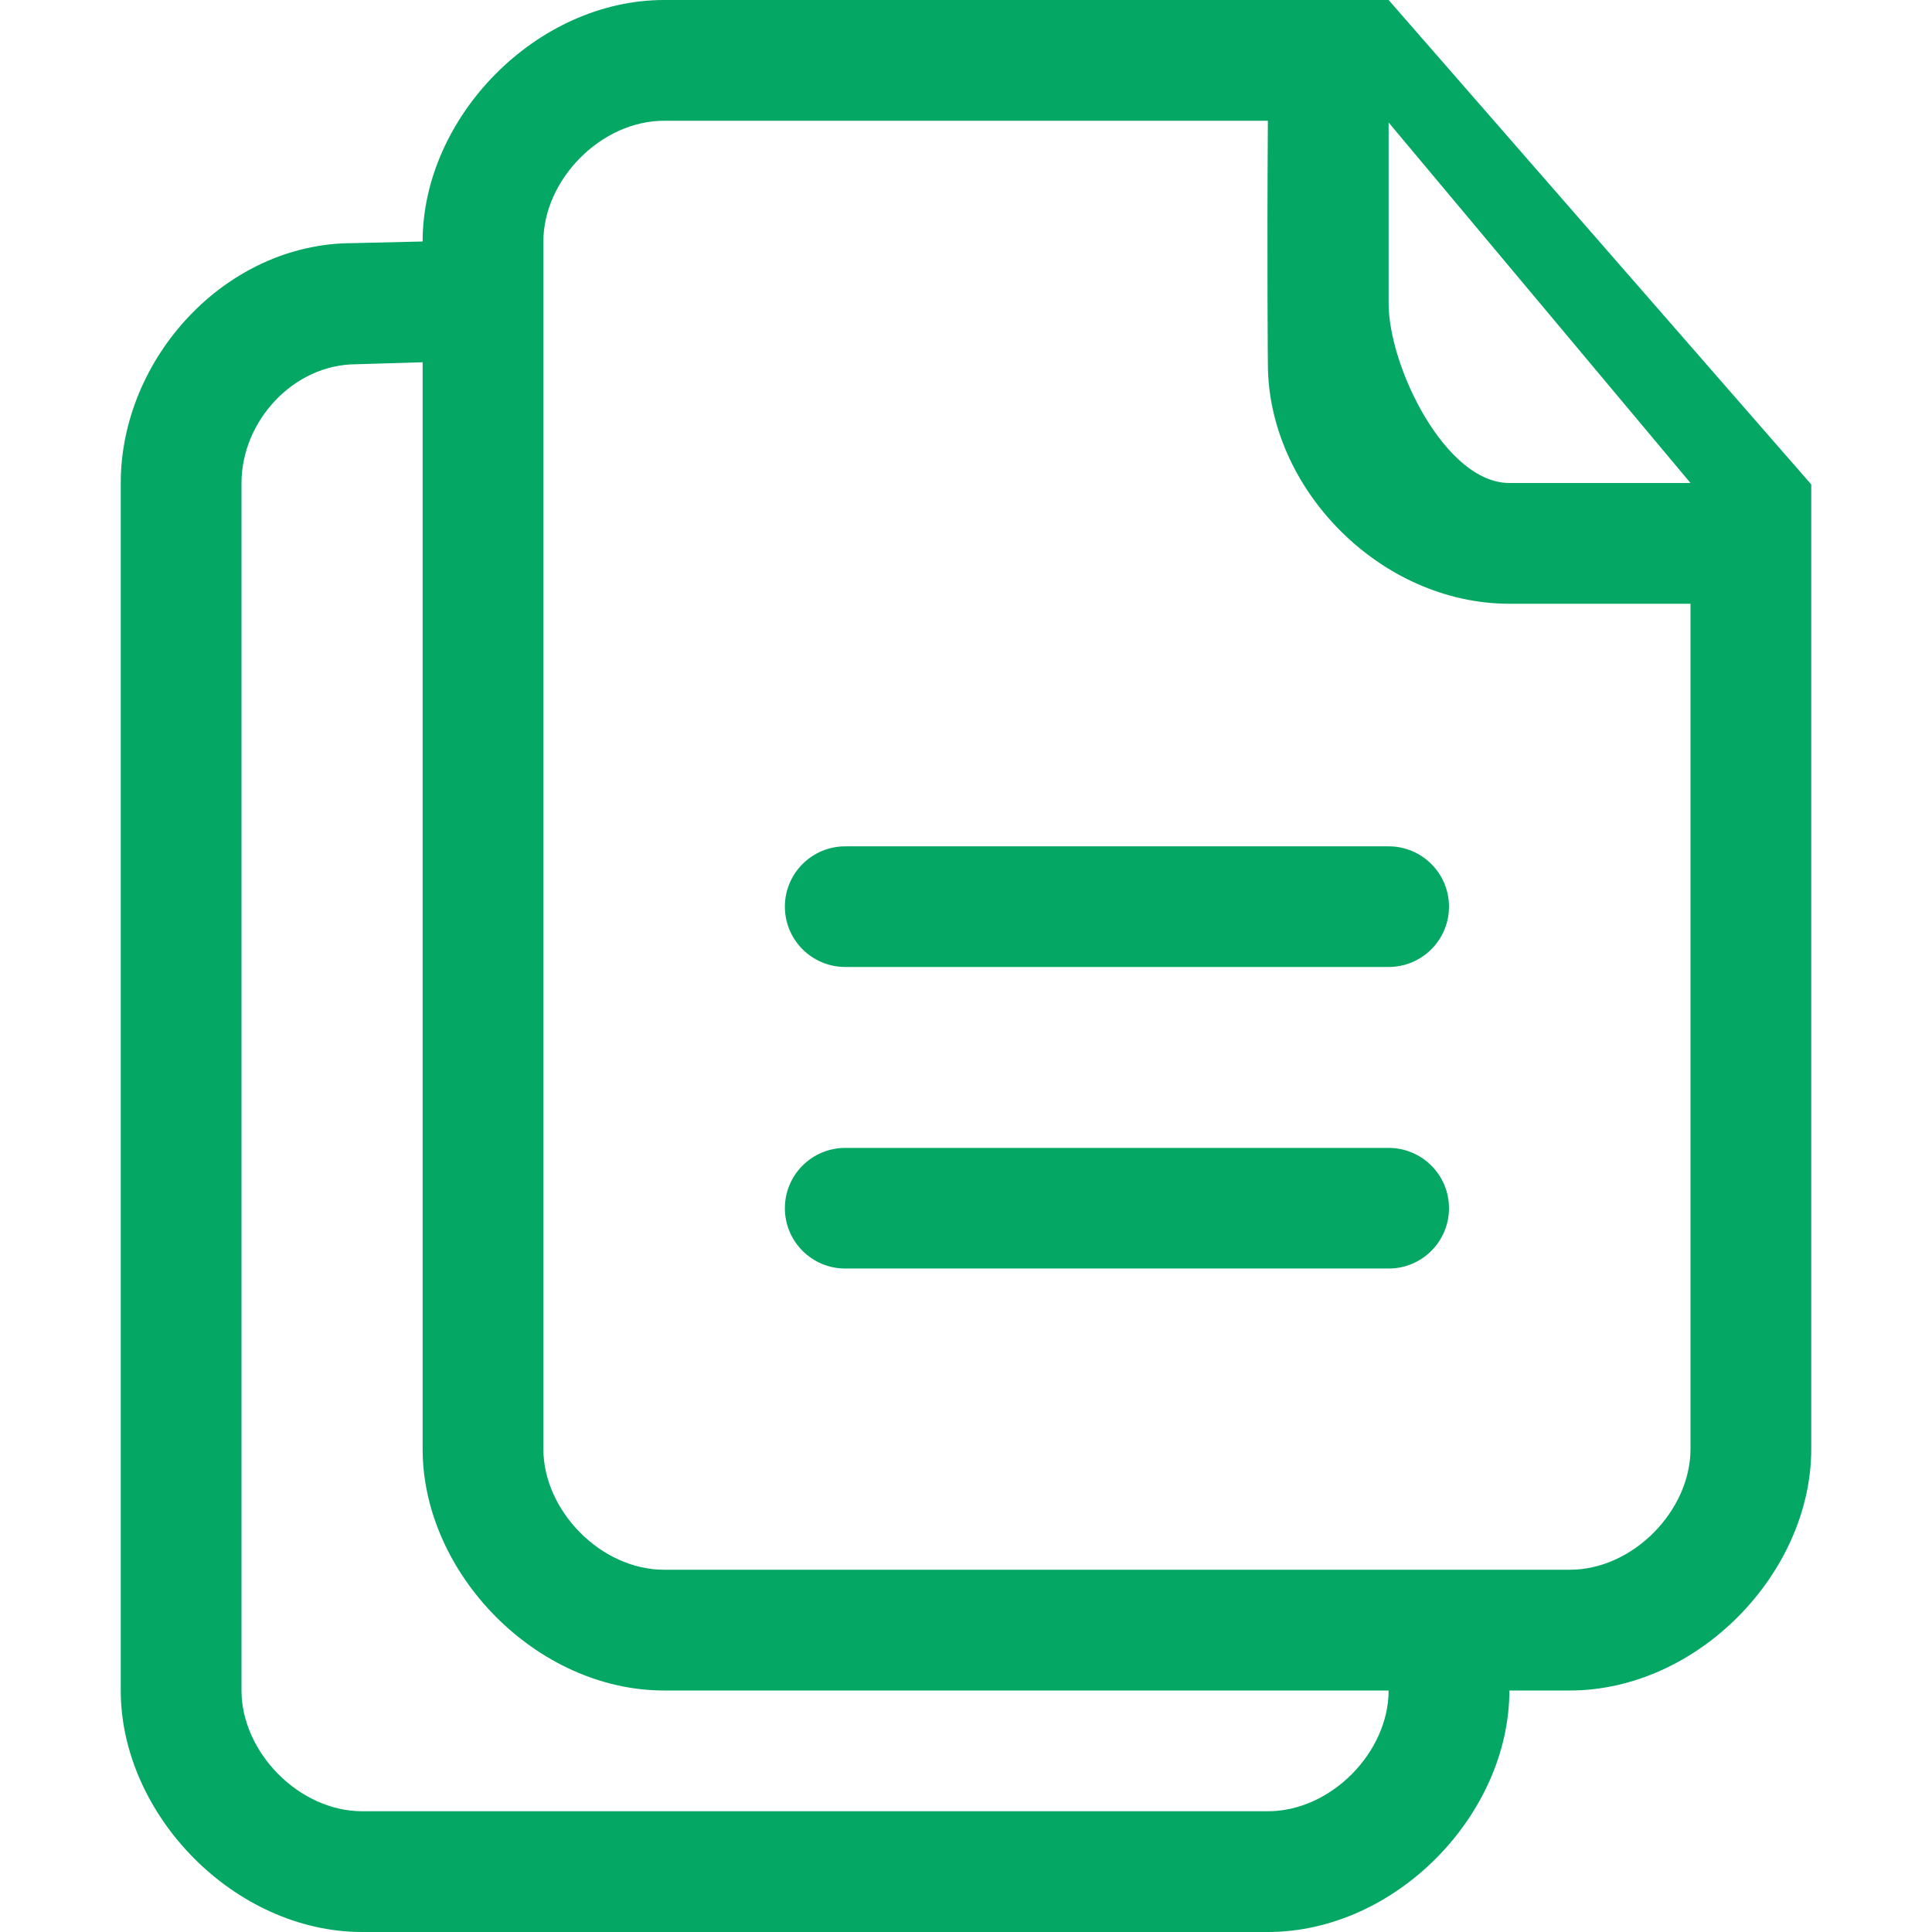
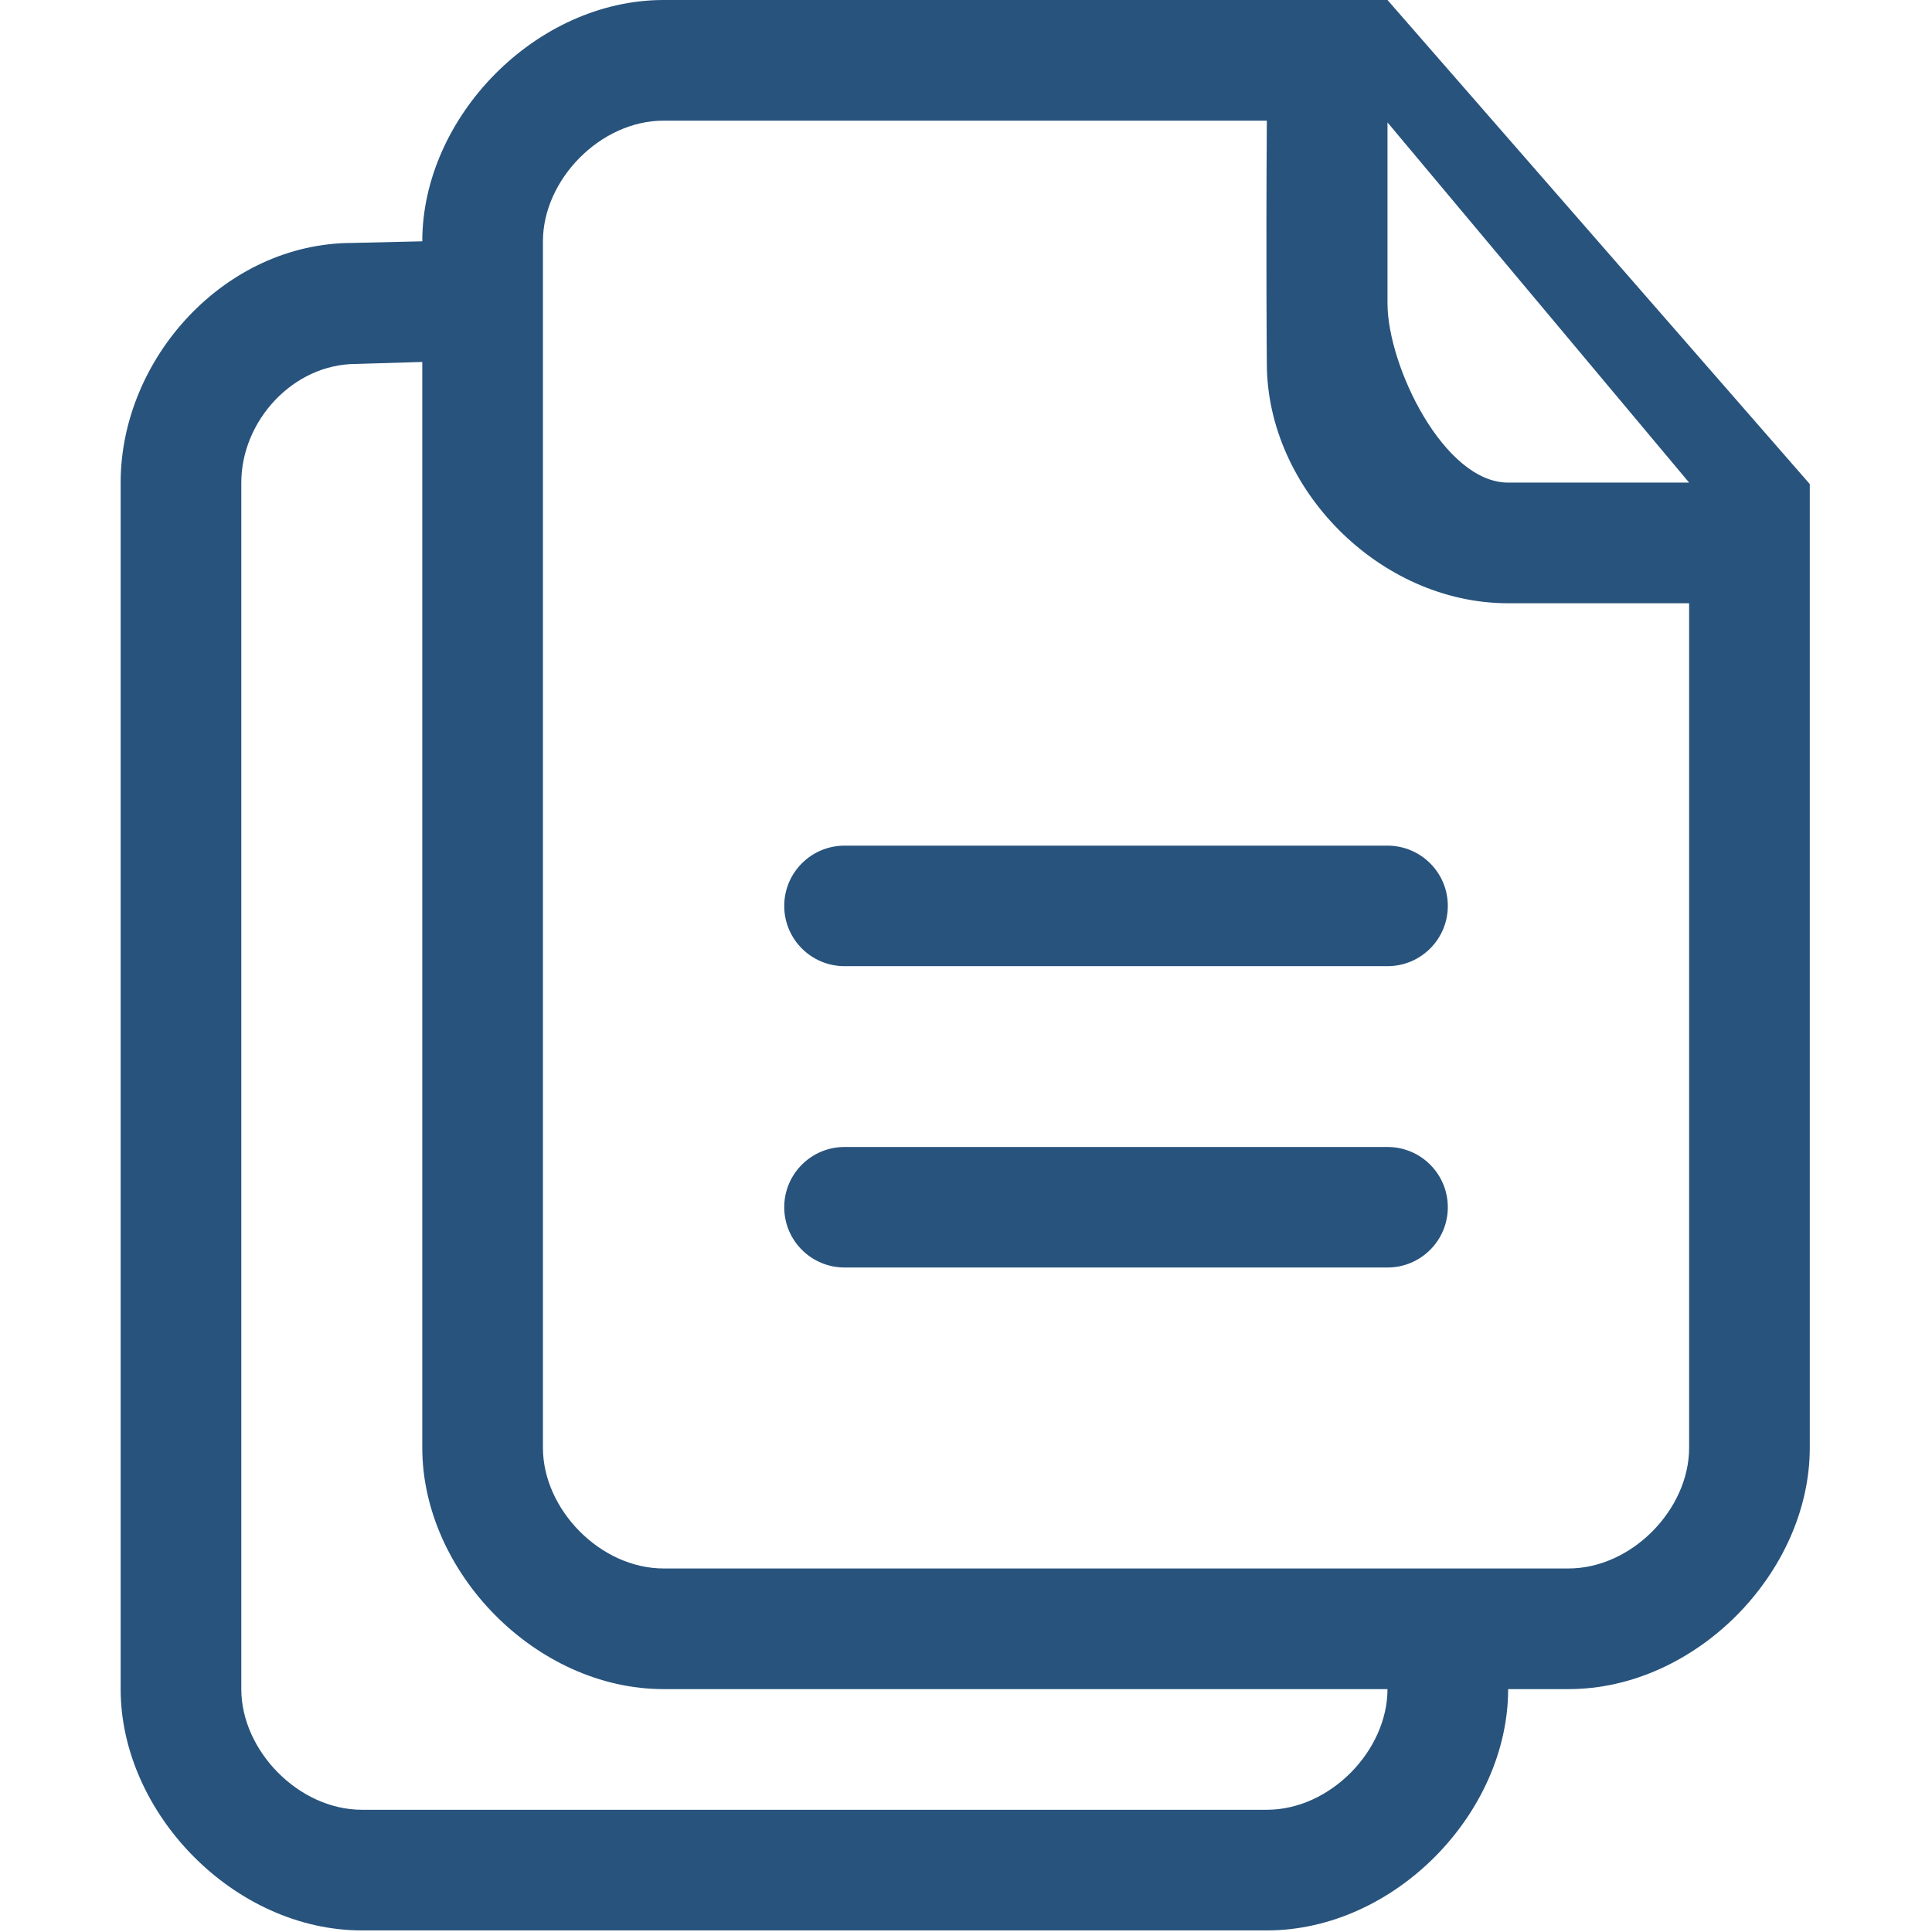
- <svg xmlns="http://www.w3.org/2000/svg" version="1.1" id="Capa_1" x="0px" y="0px" width="699.428px" height="699.428px" viewBox="0 0 699.428 699.428" style="enable-background:new 0 0 699.428 699.428;" xml:space="preserve">
+ <svg xmlns="http://www.w3.org/2000/svg" width="100%" height="100%" viewBox="0 0 700 700" version="1.1" xml:space="preserve" style="fill-rule:evenodd;clip-rule:evenodd;stroke-linejoin:round;stroke-miterlimit:2;">
  <g>
    <g id="_x33__21_">
      <g>
-         <path fill="#04a763" d="M502.714,0c-2.71,0-262.286,0-262.286,0C194.178,0,153,42.425,153,87.429l-25.267,0.59     c-46.228,0-84.019,41.834-84.019,86.838V612c0,45.004,41.179,87.428,87.429,87.428H459c46.249,0,87.428-42.424,87.428-87.428     h21.857c46.25,0,87.429-42.424,87.429-87.428v-349.19L502.714,0z M459,655.715H131.143c-22.95,0-43.714-21.441-43.714-43.715     V174.857c0-22.272,18.688-42.993,41.638-42.993L153,131.143v393.429C153,569.576,194.178,612,240.428,612h262.286     C502.714,634.273,481.949,655.715,459,655.715z M612,524.572c0,22.271-20.765,43.713-43.715,43.713H240.428     c-22.95,0-43.714-21.441-43.714-43.713V87.429c0-22.272,20.764-43.714,43.714-43.714H459c-0.351,50.337,0,87.975,0,87.975     c0,45.419,40.872,86.882,87.428,86.882c0,0,23.213,0,65.572,0V524.572z M546.428,174.857c-23.277,0-43.714-42.293-43.714-64.981     c0,0,0-22.994,0-65.484v-0.044L612,174.857H546.428z M502.714,306.394H306c-12.065,0-21.857,9.77-21.857,21.835     c0,12.065,9.792,21.835,21.857,21.835h196.714c12.065,0,21.857-9.771,21.857-21.835     C524.571,316.164,514.779,306.394,502.714,306.394z M502.714,415.57H306c-12.065,0-21.857,9.77-21.857,21.834     c0,12.066,9.792,21.836,21.857,21.836h196.714c12.065,0,21.857-9.77,21.857-21.836C524.571,425.34,514.779,415.57,502.714,415.57     z" />
+         <path d="M502.714,0L240.428,0C194.178,0 153,42.425 153,87.429L127.733,88.019C81.505,88.019 43.714,129.853 43.714,174.857L43.714,612C43.714,657.004 84.893,699.428 131.143,699.428L459,699.428C505.249,699.428 546.428,657.004 546.428,612L568.285,612C614.535,612 655.714,569.576 655.714,524.572L655.714,175.382L502.714,0ZM459,655.715L131.143,655.715C108.193,655.715 87.429,634.274 87.429,612L87.429,174.857C87.429,152.585 106.117,131.864 129.067,131.864L153,131.143L153,524.572C153,569.576 194.178,612 240.428,612L502.714,612C502.714,634.273 481.949,655.715 459,655.715ZM612,524.572C612,546.843 591.235,568.285 568.285,568.285L240.428,568.285C217.478,568.285 196.714,546.844 196.714,524.572L196.714,87.429C196.714,65.157 217.478,43.715 240.428,43.715L459,43.715C458.649,94.052 459,131.69 459,131.69C459,177.109 499.872,218.572 546.428,218.572L612,218.572L612,524.572ZM546.428,174.857C523.151,174.857 502.714,132.564 502.714,109.876L502.714,44.348L612,174.857L546.428,174.857ZM502.714,306.394L306,306.394C293.935,306.394 284.143,316.164 284.143,328.229C284.143,340.294 293.935,350.064 306,350.064L502.714,350.064C514.779,350.064 524.571,340.293 524.571,328.229C524.571,316.164 514.779,306.394 502.714,306.394ZM502.714,415.57L306,415.57C293.935,415.57 284.143,425.34 284.143,437.404C284.143,449.47 293.935,459.24 306,459.24L502.714,459.24C514.779,459.24 524.571,449.47 524.571,437.404C524.571,425.34 514.779,415.57 502.714,415.57Z" style="fill:rgb(40,83,125);fill-rule:nonzero;" />
      </g>
    </g>
  </g>
-   <g>
- </g>
-   <g>
- </g>
-   <g>
- </g>
-   <g>
- </g>
-   <g>
- </g>
-   <g>
- </g>
-   <g>
- </g>
-   <g>
- </g>
-   <g>
- </g>
-   <g>
- </g>
-   <g>
- </g>
-   <g>
- </g>
-   <g>
- </g>
-   <g>
- </g>
-   <g>
- </g>
</svg>
